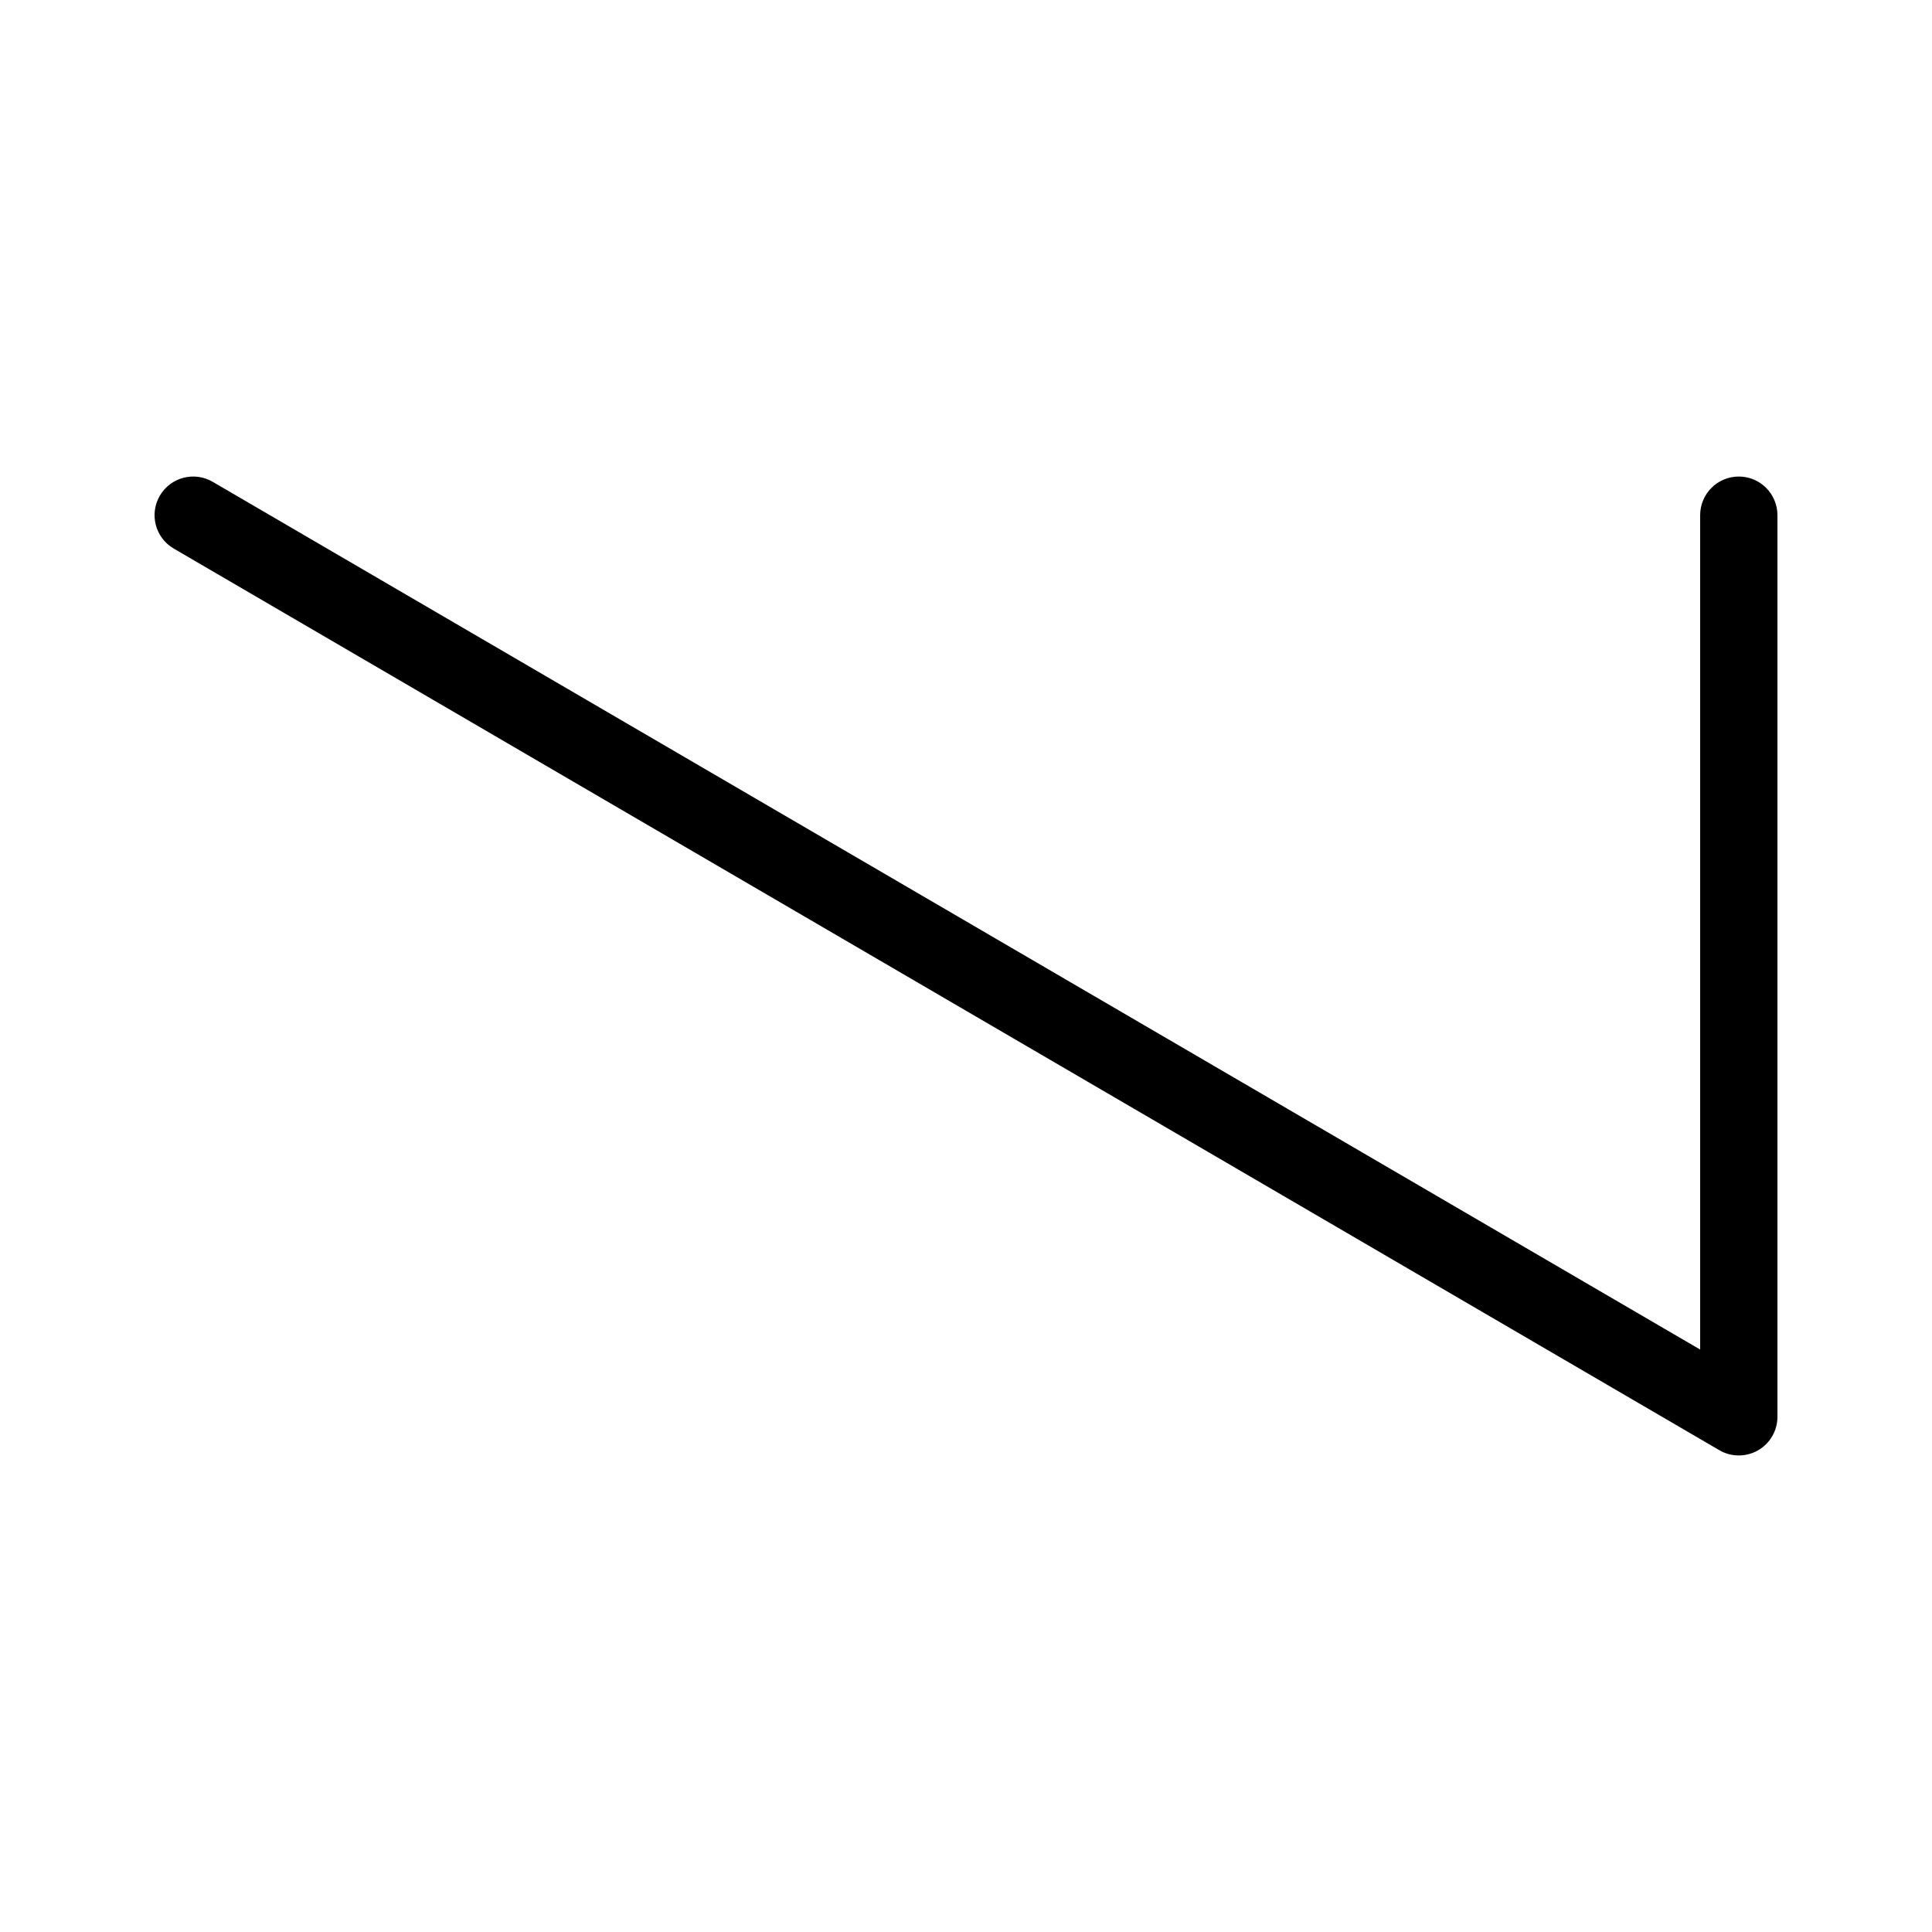
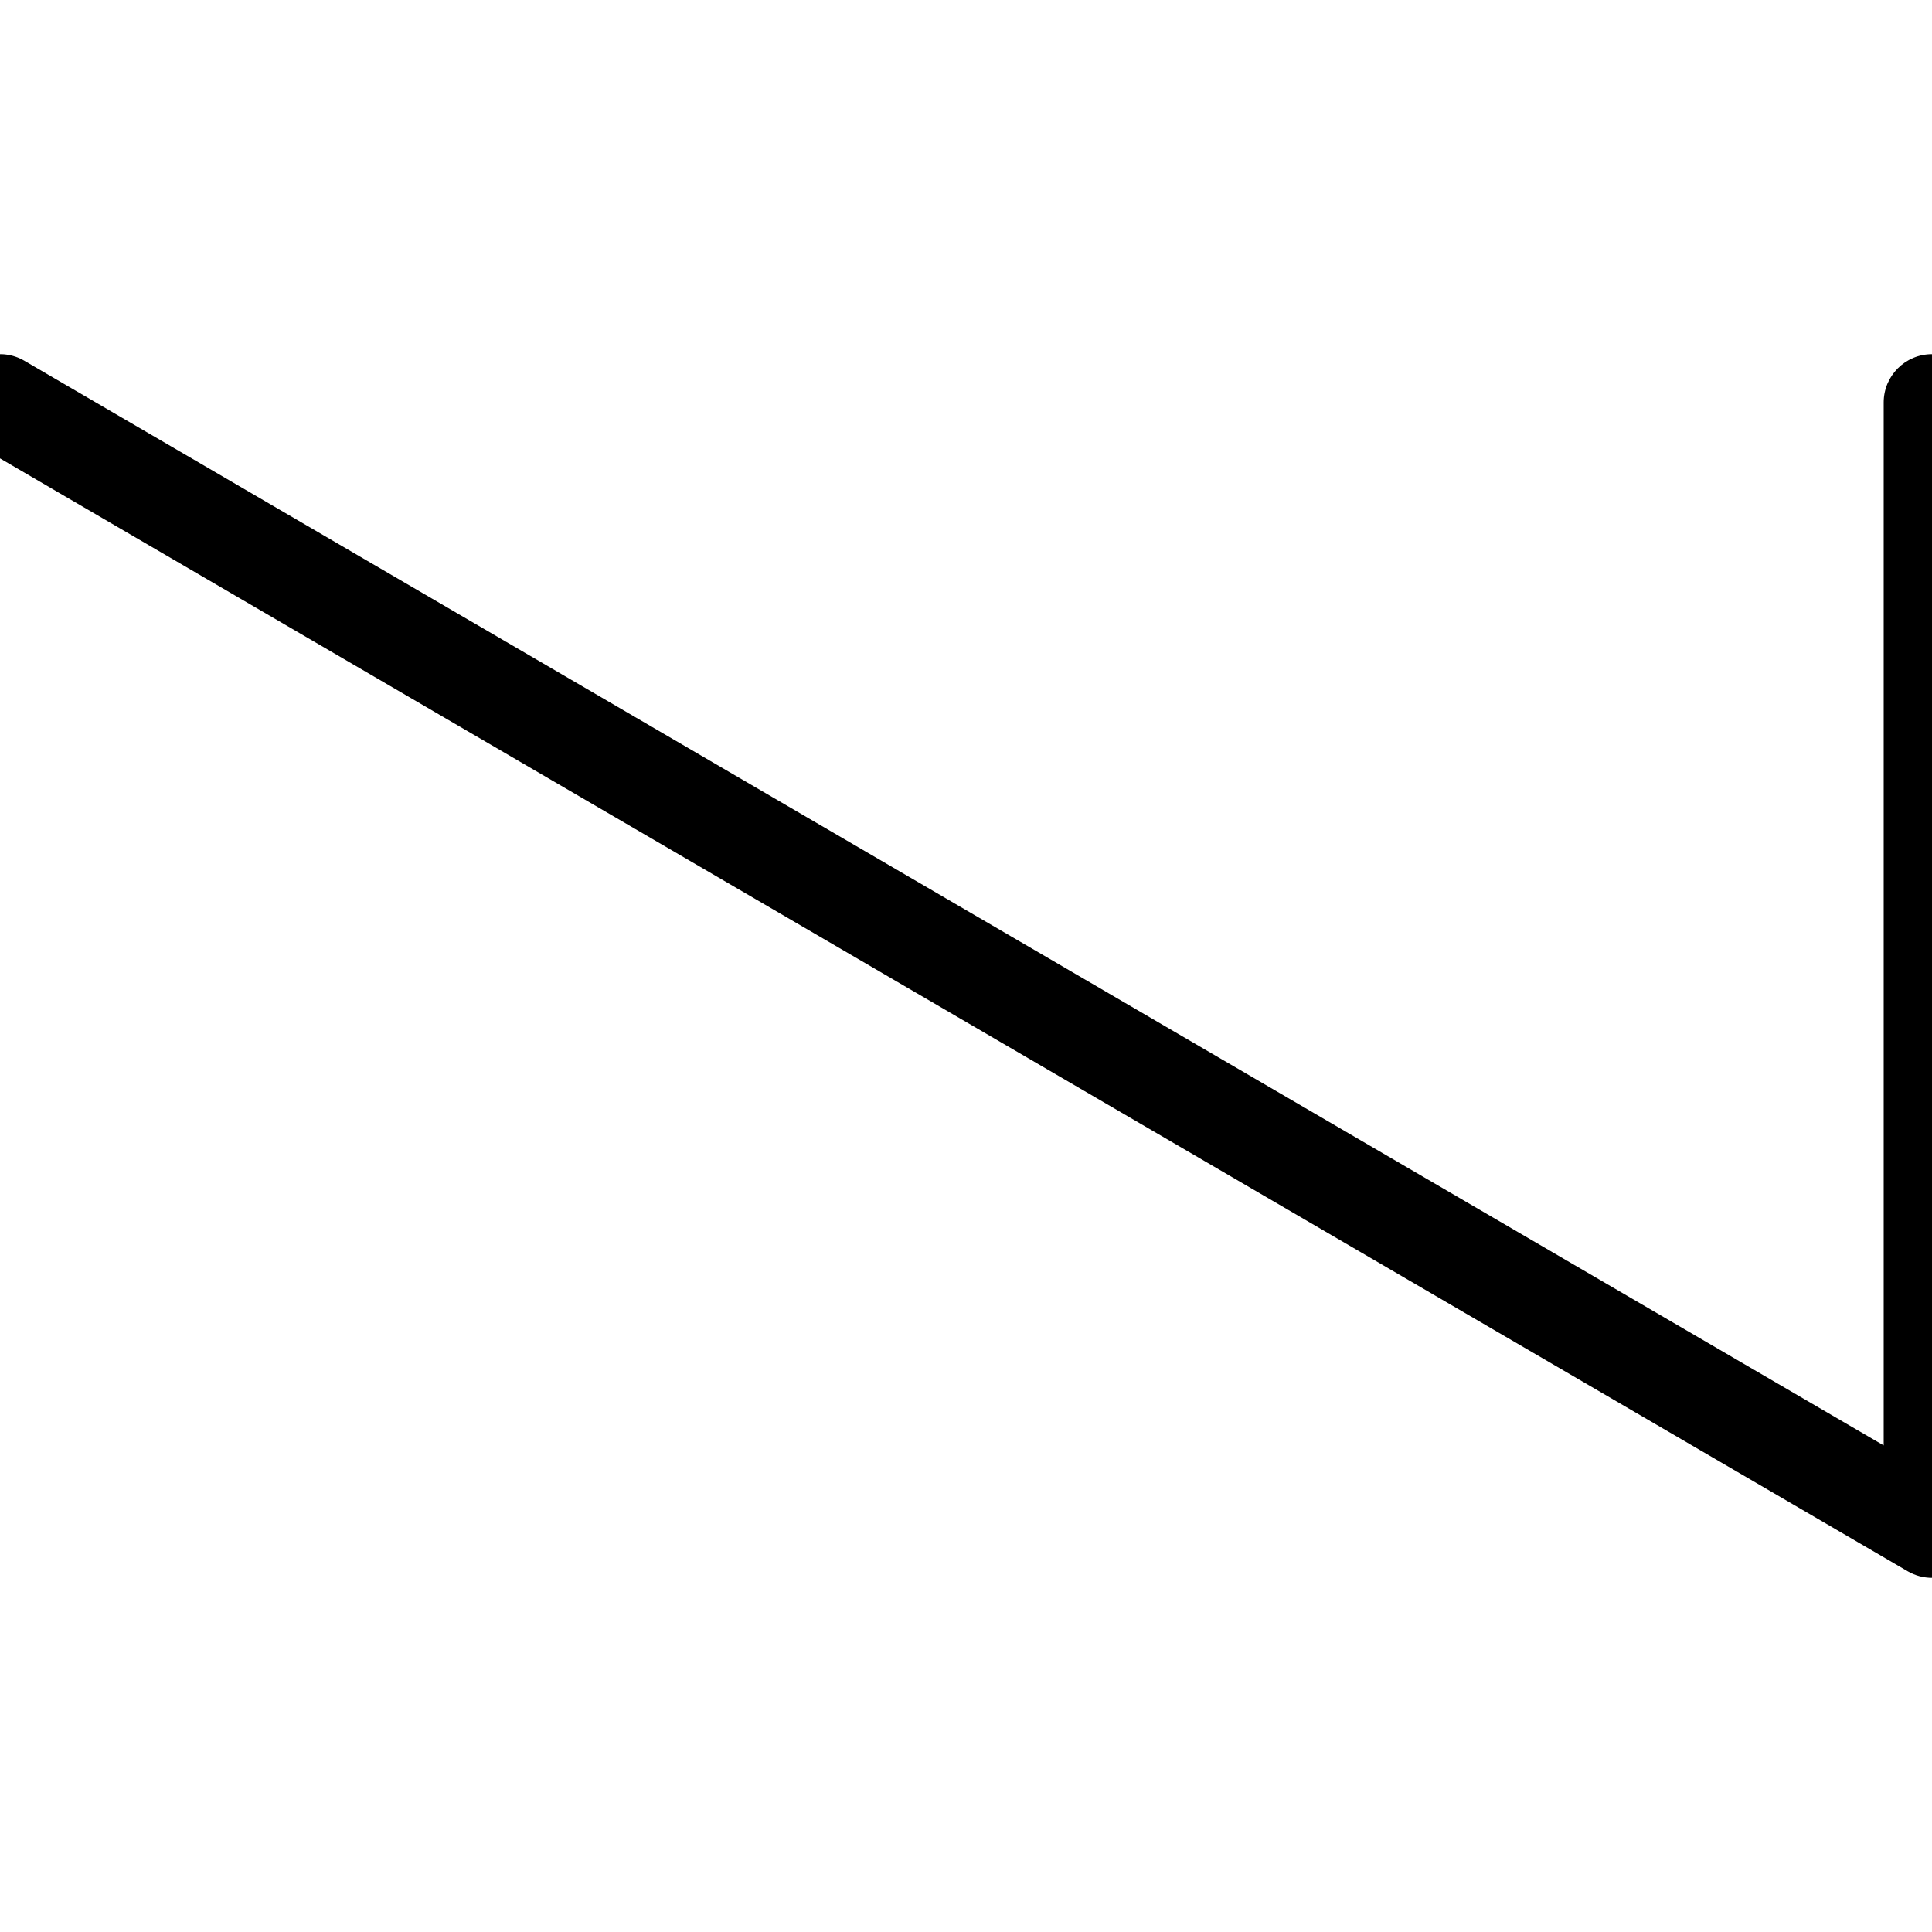
- <svg xmlns="http://www.w3.org/2000/svg" id="a" data-name="layer1" width="1000" height="1000" viewBox="0 0 1000 1000">
-   <path d="M900,753.345c-3.483,0-6.965-.908-10.078-2.725L89.922,283.93c-9.541-5.566-12.763-17.812-7.198-27.353,5.566-9.541,17.812-12.763,27.353-7.198l769.922,449.144v-431.869c0-11.046,8.954-20,20-20s20,8.954,20,20v466.69c0,7.161-3.829,13.776-10.039,17.343-3.085,1.772-6.524,2.657-9.961,2.657Z" fill="#000" stroke-width="0" />
+ <svg xmlns="http://www.w3.org/2000/svg" id="a" data-name="layer1" viewBox="0 0 1000 1000">
+   <path d="M1000,816.68c-4.35,0-8.71-1.14-12.6-3.41L-12.6,229.91c-11.93-6.96-15.95-22.27-9-34.19,6.96-11.93,22.27-15.95,34.19-9l962.4,561.43V208.32c0-13.81,11.19-25,25-25s25,11.19,25,25v583.36c0,8.95-4.79,17.22-12.55,21.68-3.86,2.21-8.15,3.32-12.45,3.32Z" />
</svg>
